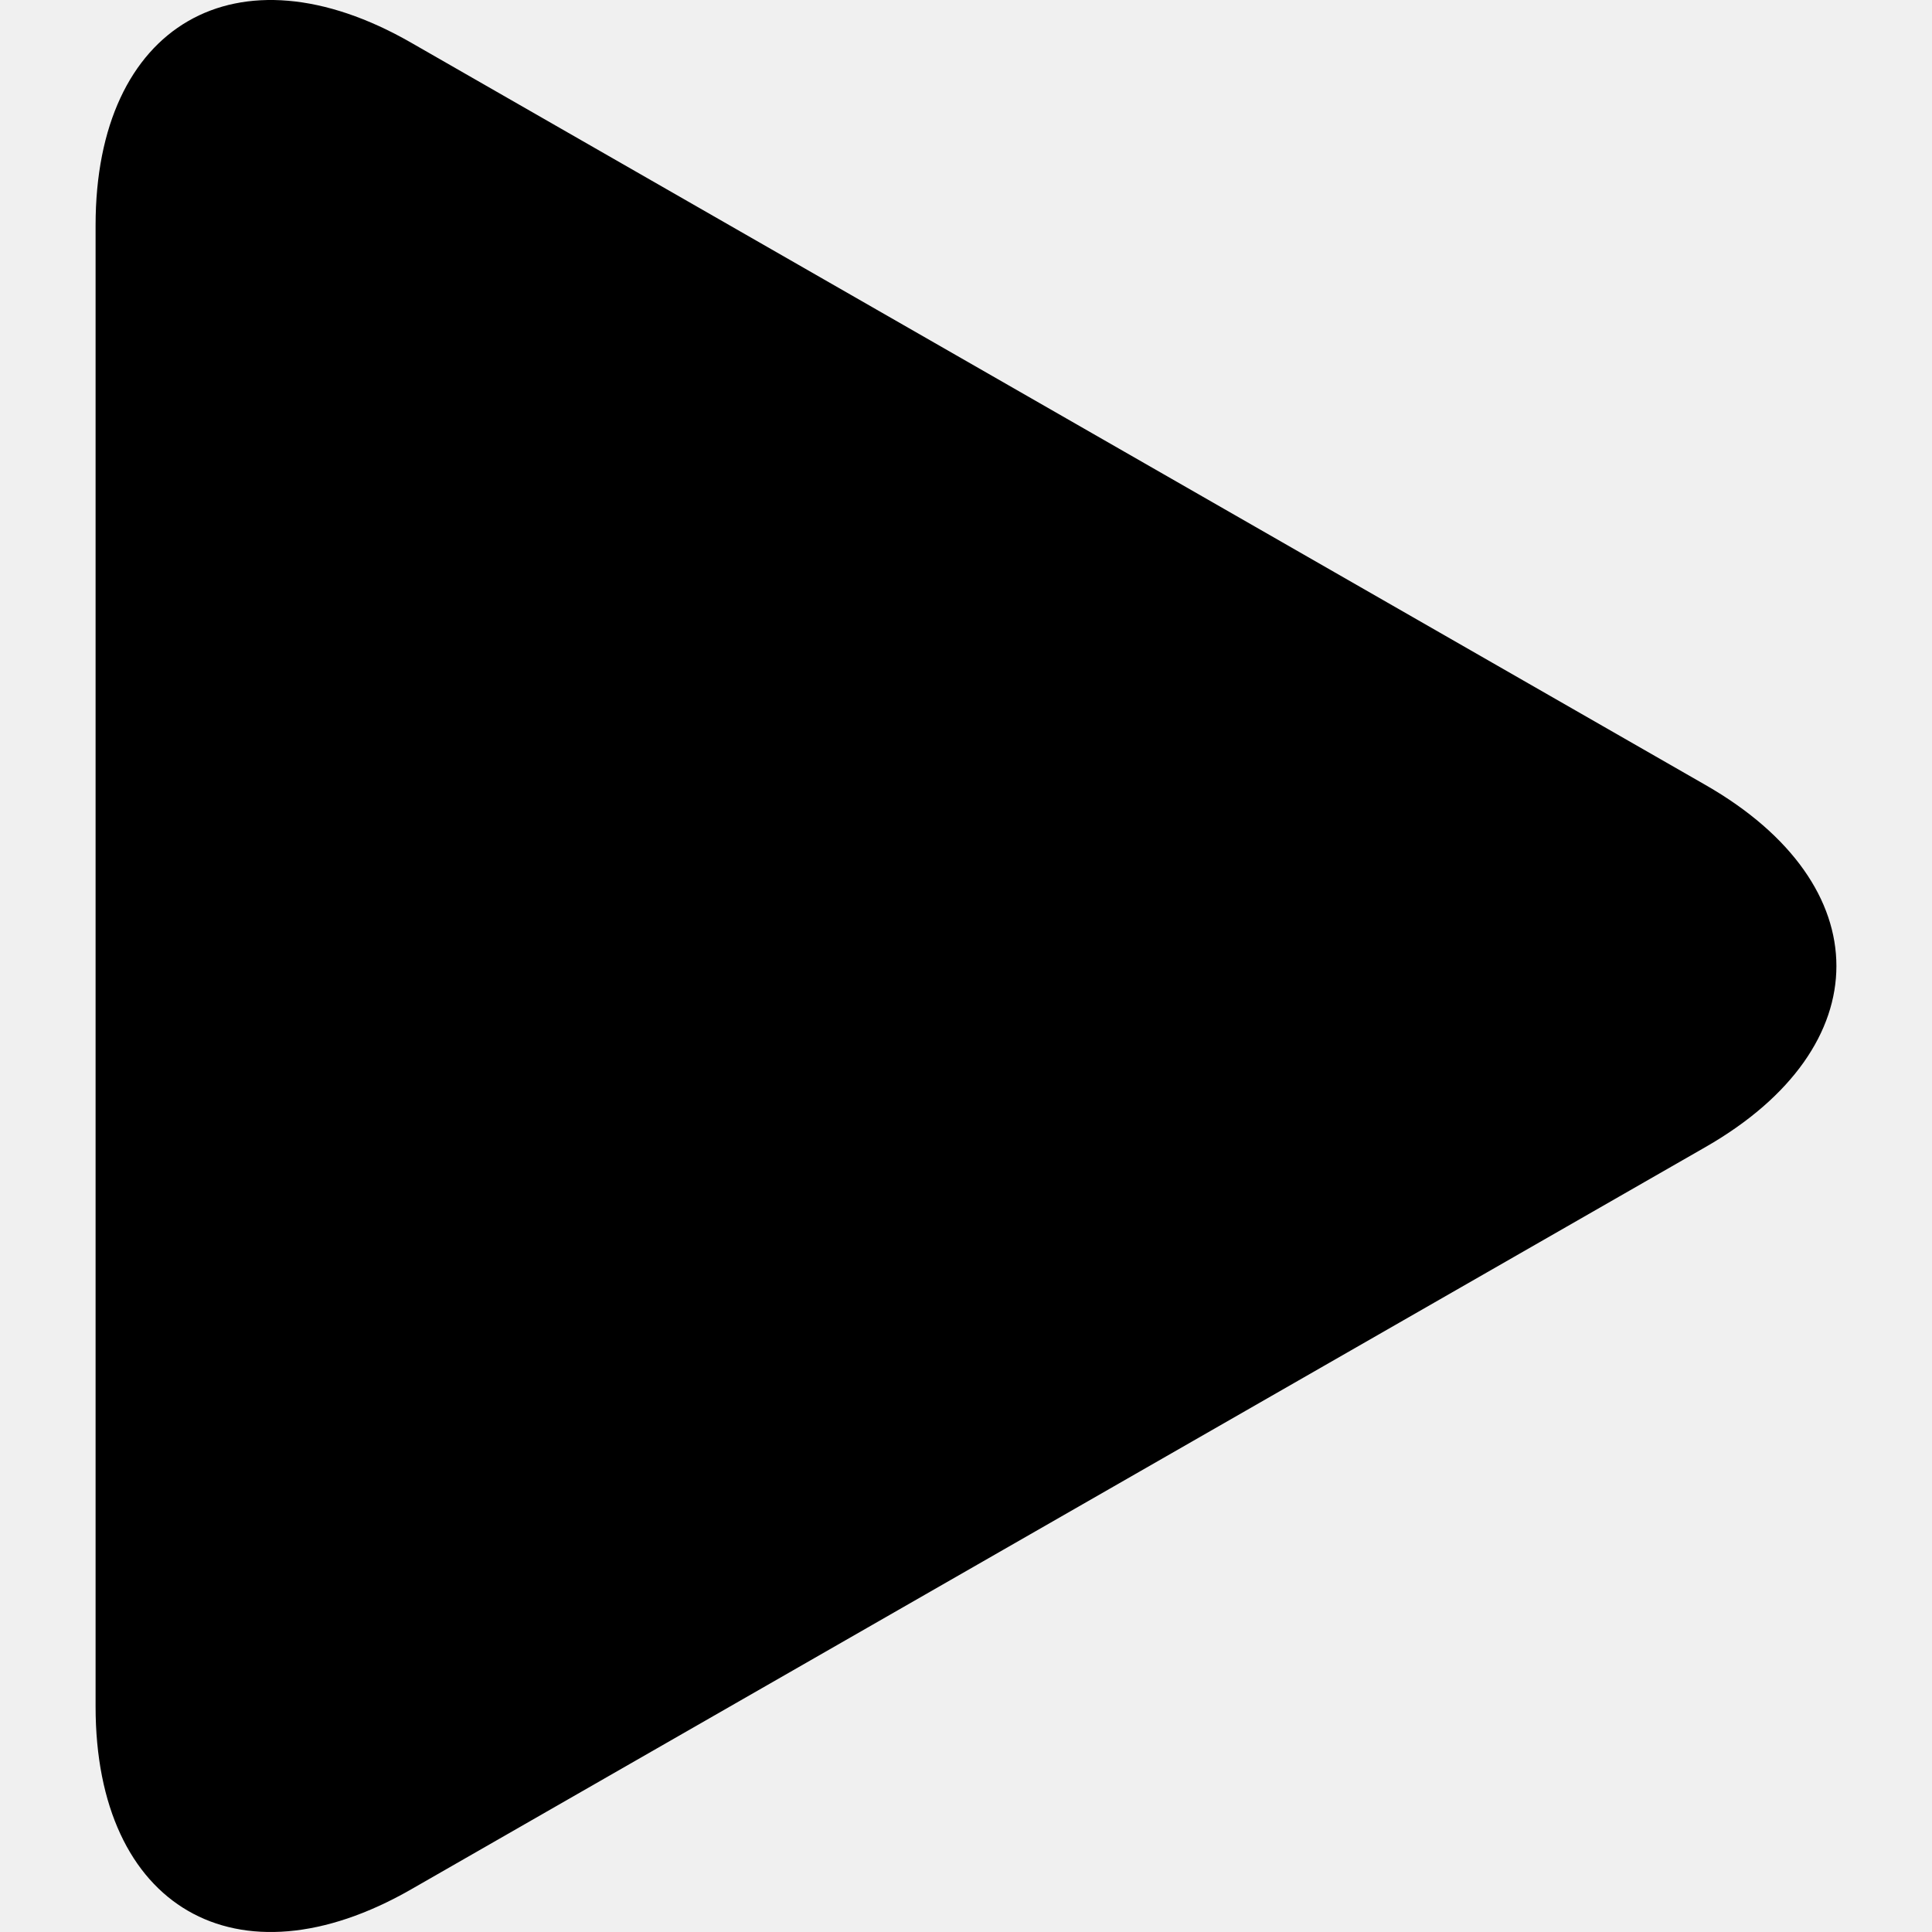
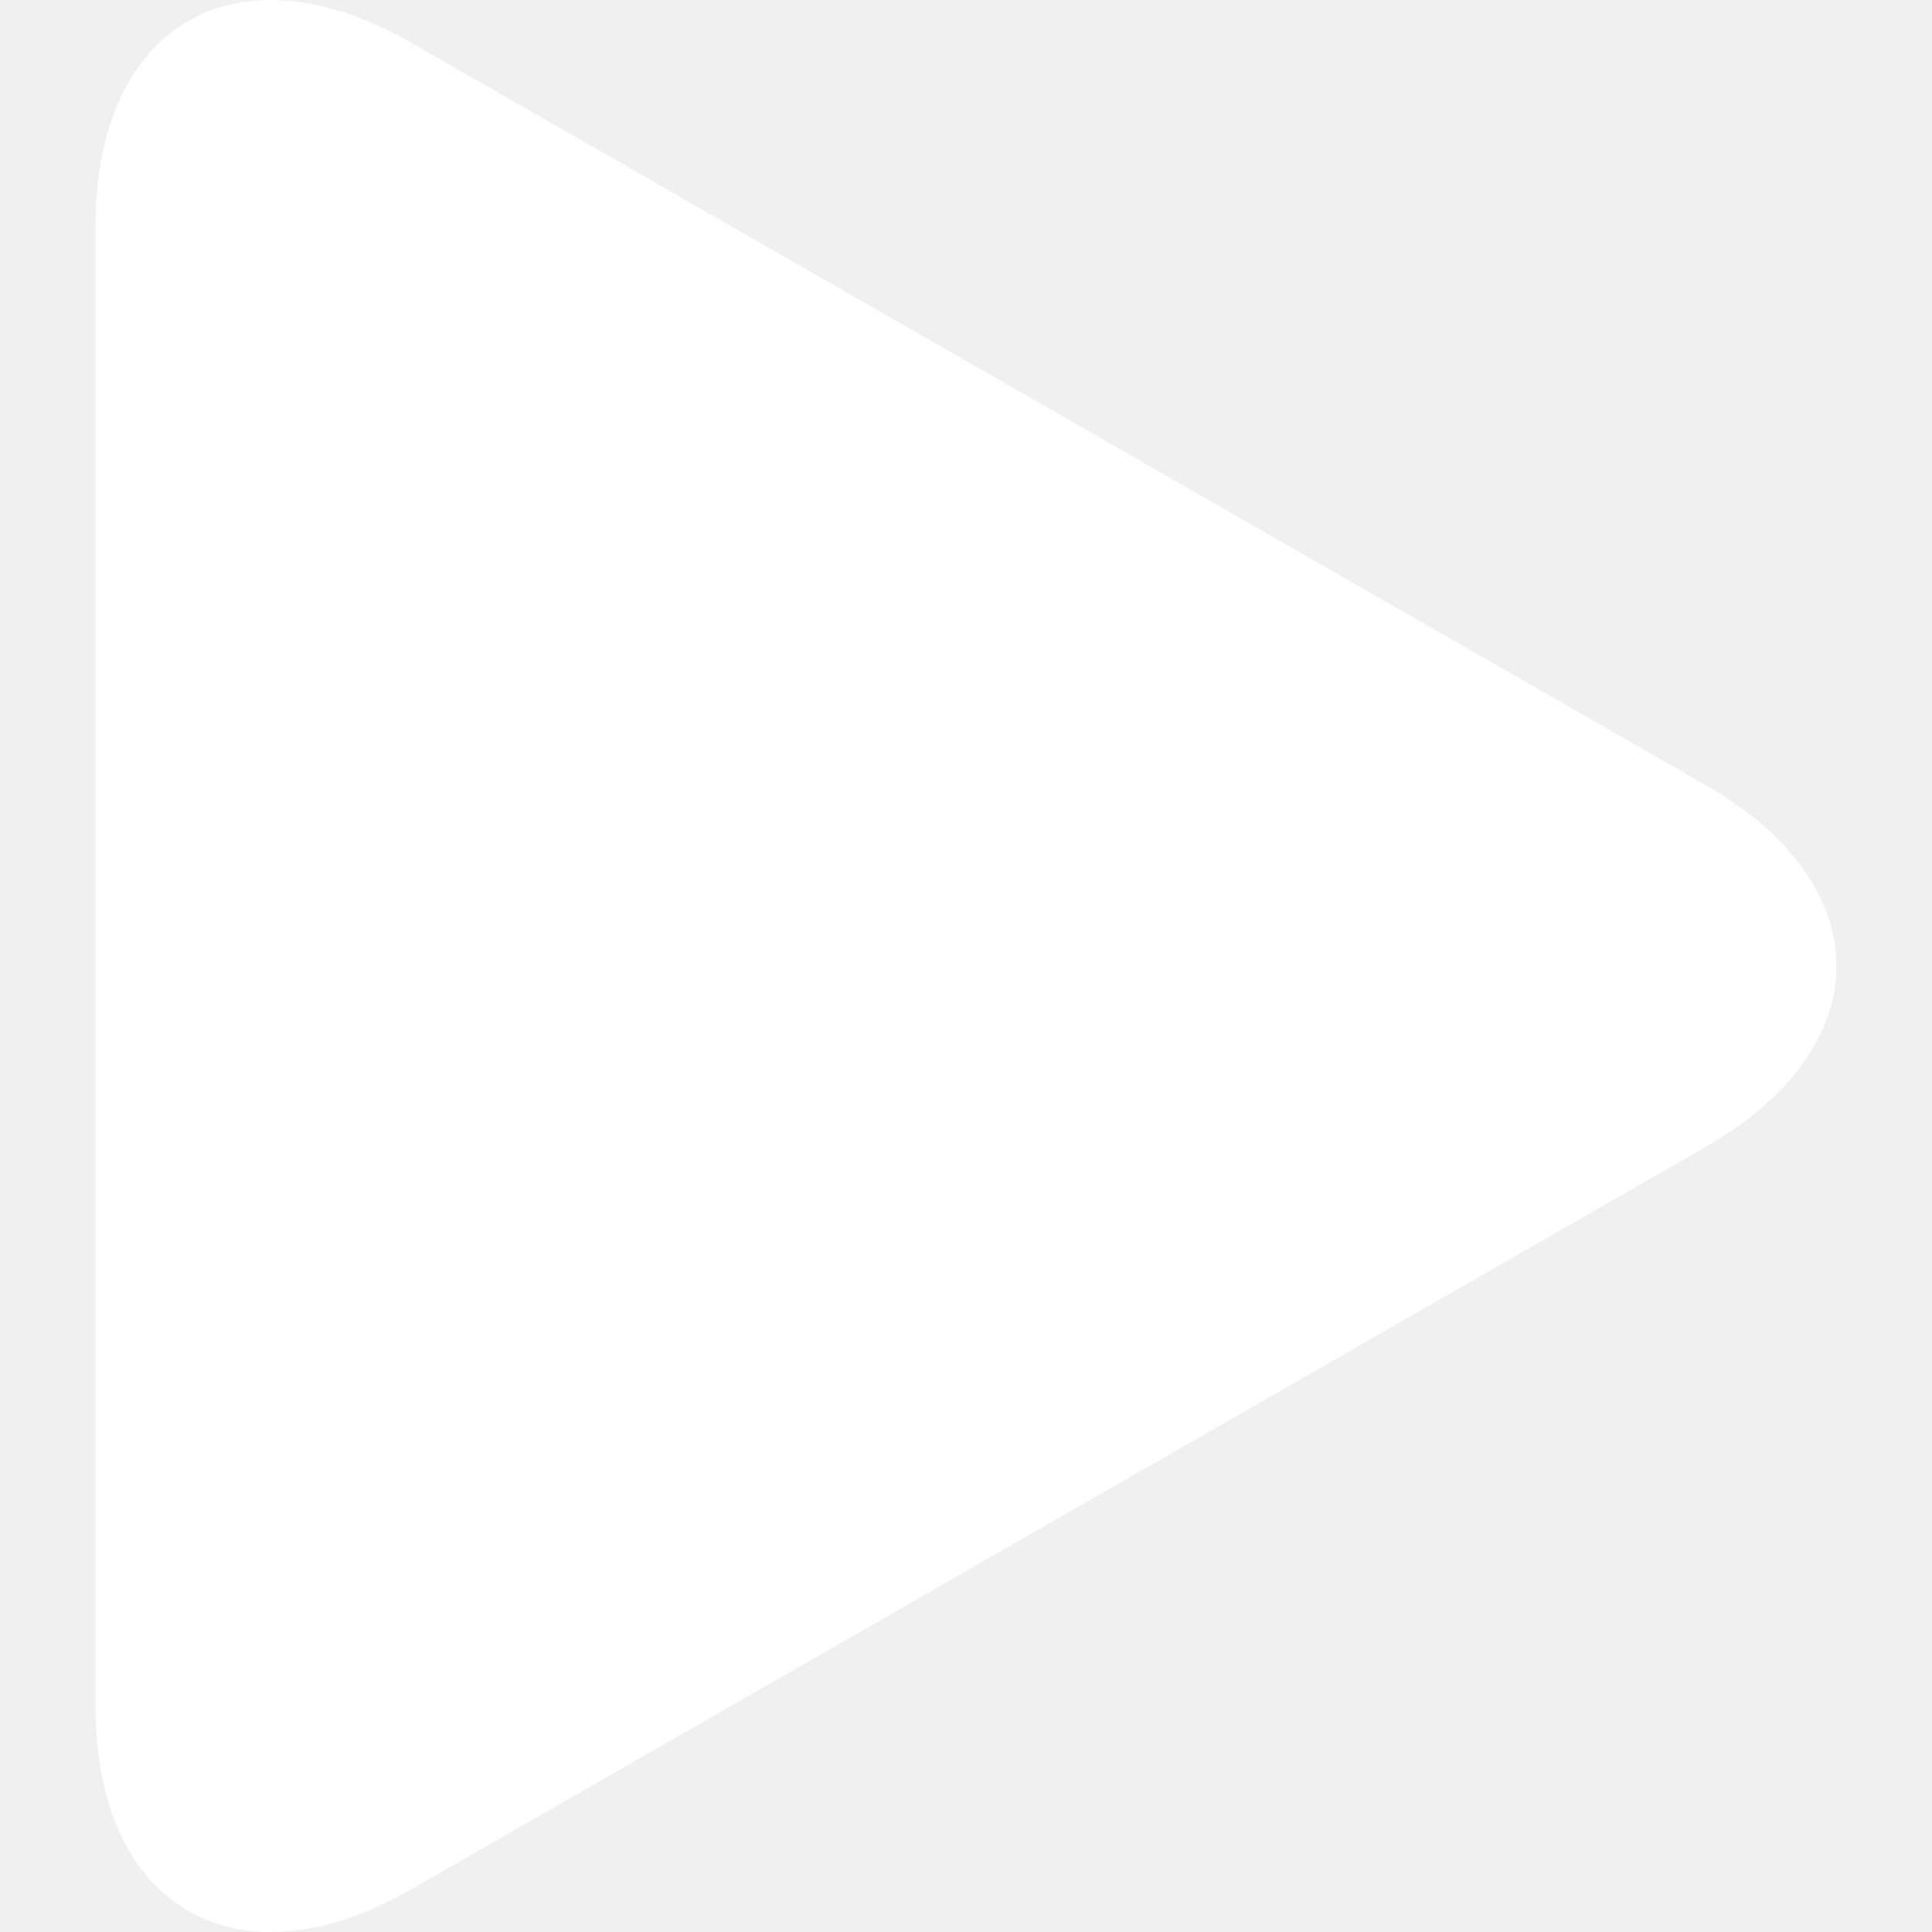
<svg xmlns="http://www.w3.org/2000/svg" version="1.1" id="Capa_1" x="0px" y="0px" width="163.861px" height="163.861px" viewBox="0 0 163.861 163.861" style="enable-background:new 0 0 163.861 163.861;" xml:space="preserve">
+   <style>.cls-1{fill:#fff;}</style>
  <g>
-     <path d="M34.857,3.613C20.084-4.861,8.107,2.081,8.107,19.106v125.637c0,17.042,11.977,23.975,26.75,15.509L144.67,97.275   c14.778-8.477,14.778-22.211,0-30.686L34.857,3.613z" />
+     <path class="cls-1" d="M34.857,3.613C20.084-4.861,8.107,2.081,8.107,19.106v125.637c0,17.042,11.977,23.975,26.75,15.509L144.67,97.275   c14.778-8.477,14.778-22.211,0-30.686L34.857,3.613z" />
  </g>
  <g>
</g>
  <g>
</g>
  <g>
</g>
  <g>
</g>
  <g>
</g>
  <g>
</g>
  <g>
</g>
  <g>
</g>
  <g>
</g>
  <g>
</g>
  <g>
</g>
  <g>
</g>
  <g>
</g>
  <g>
</g>
  <g>
</g>
</svg>
